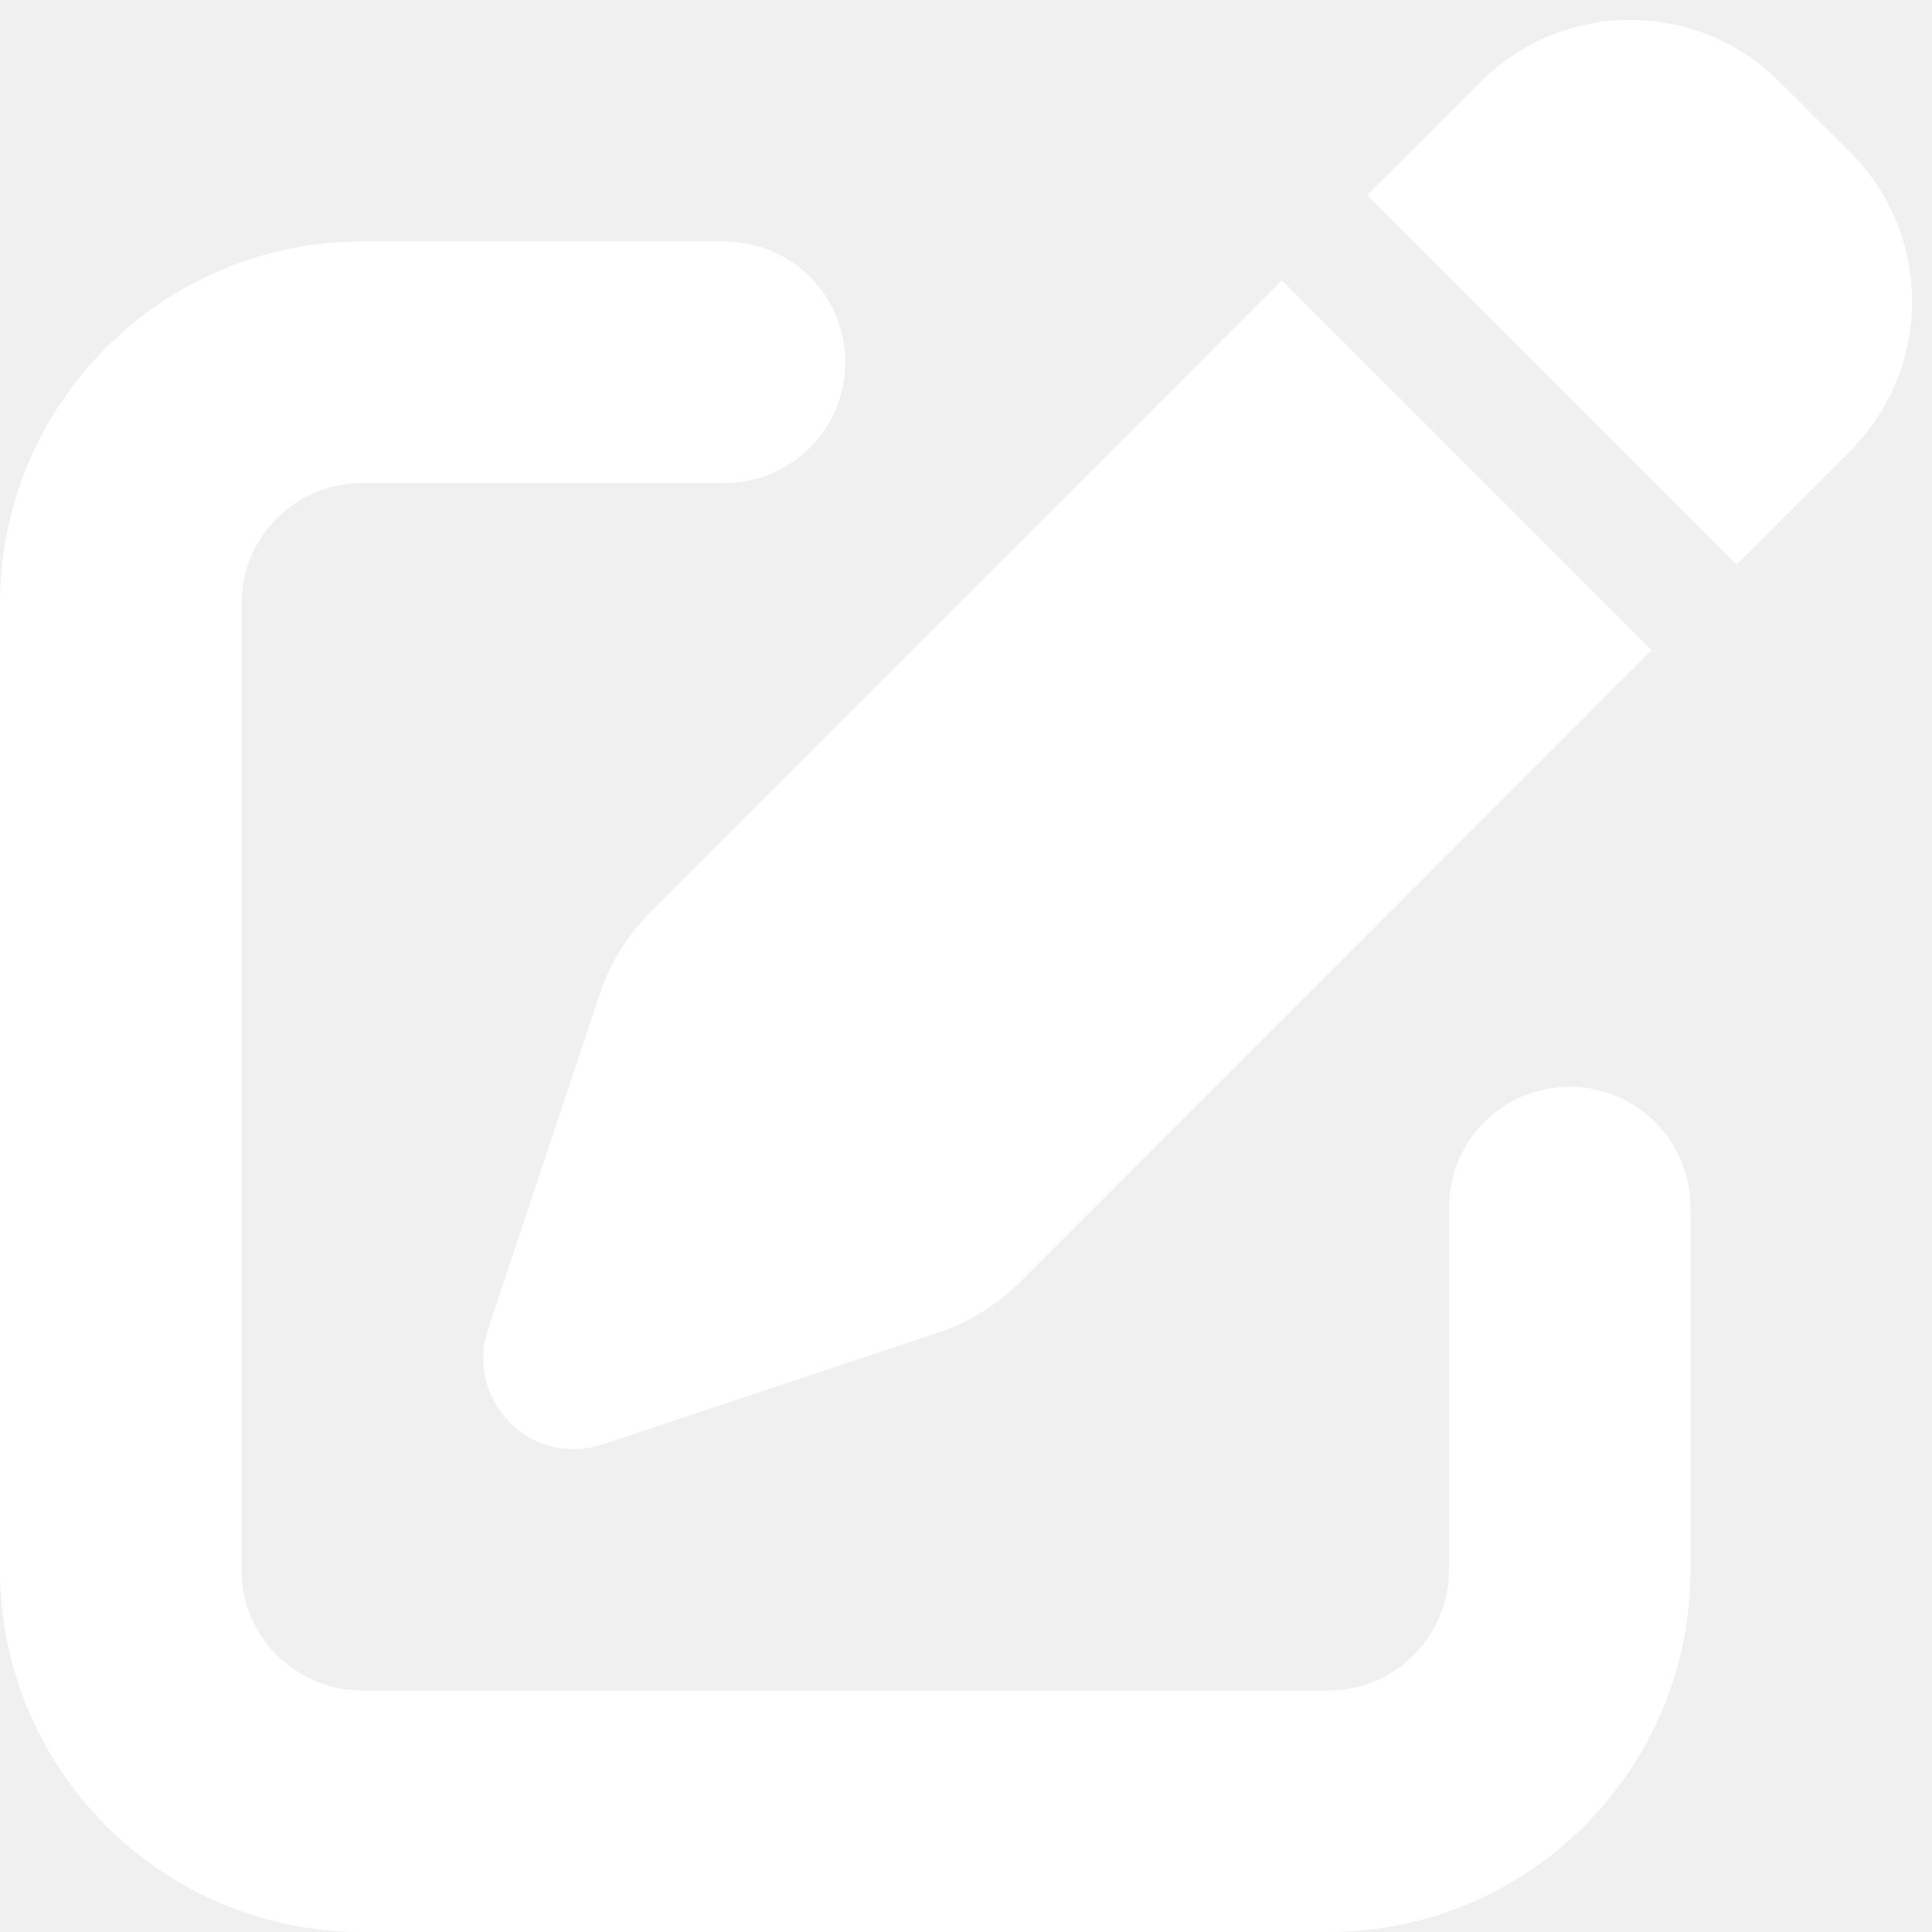
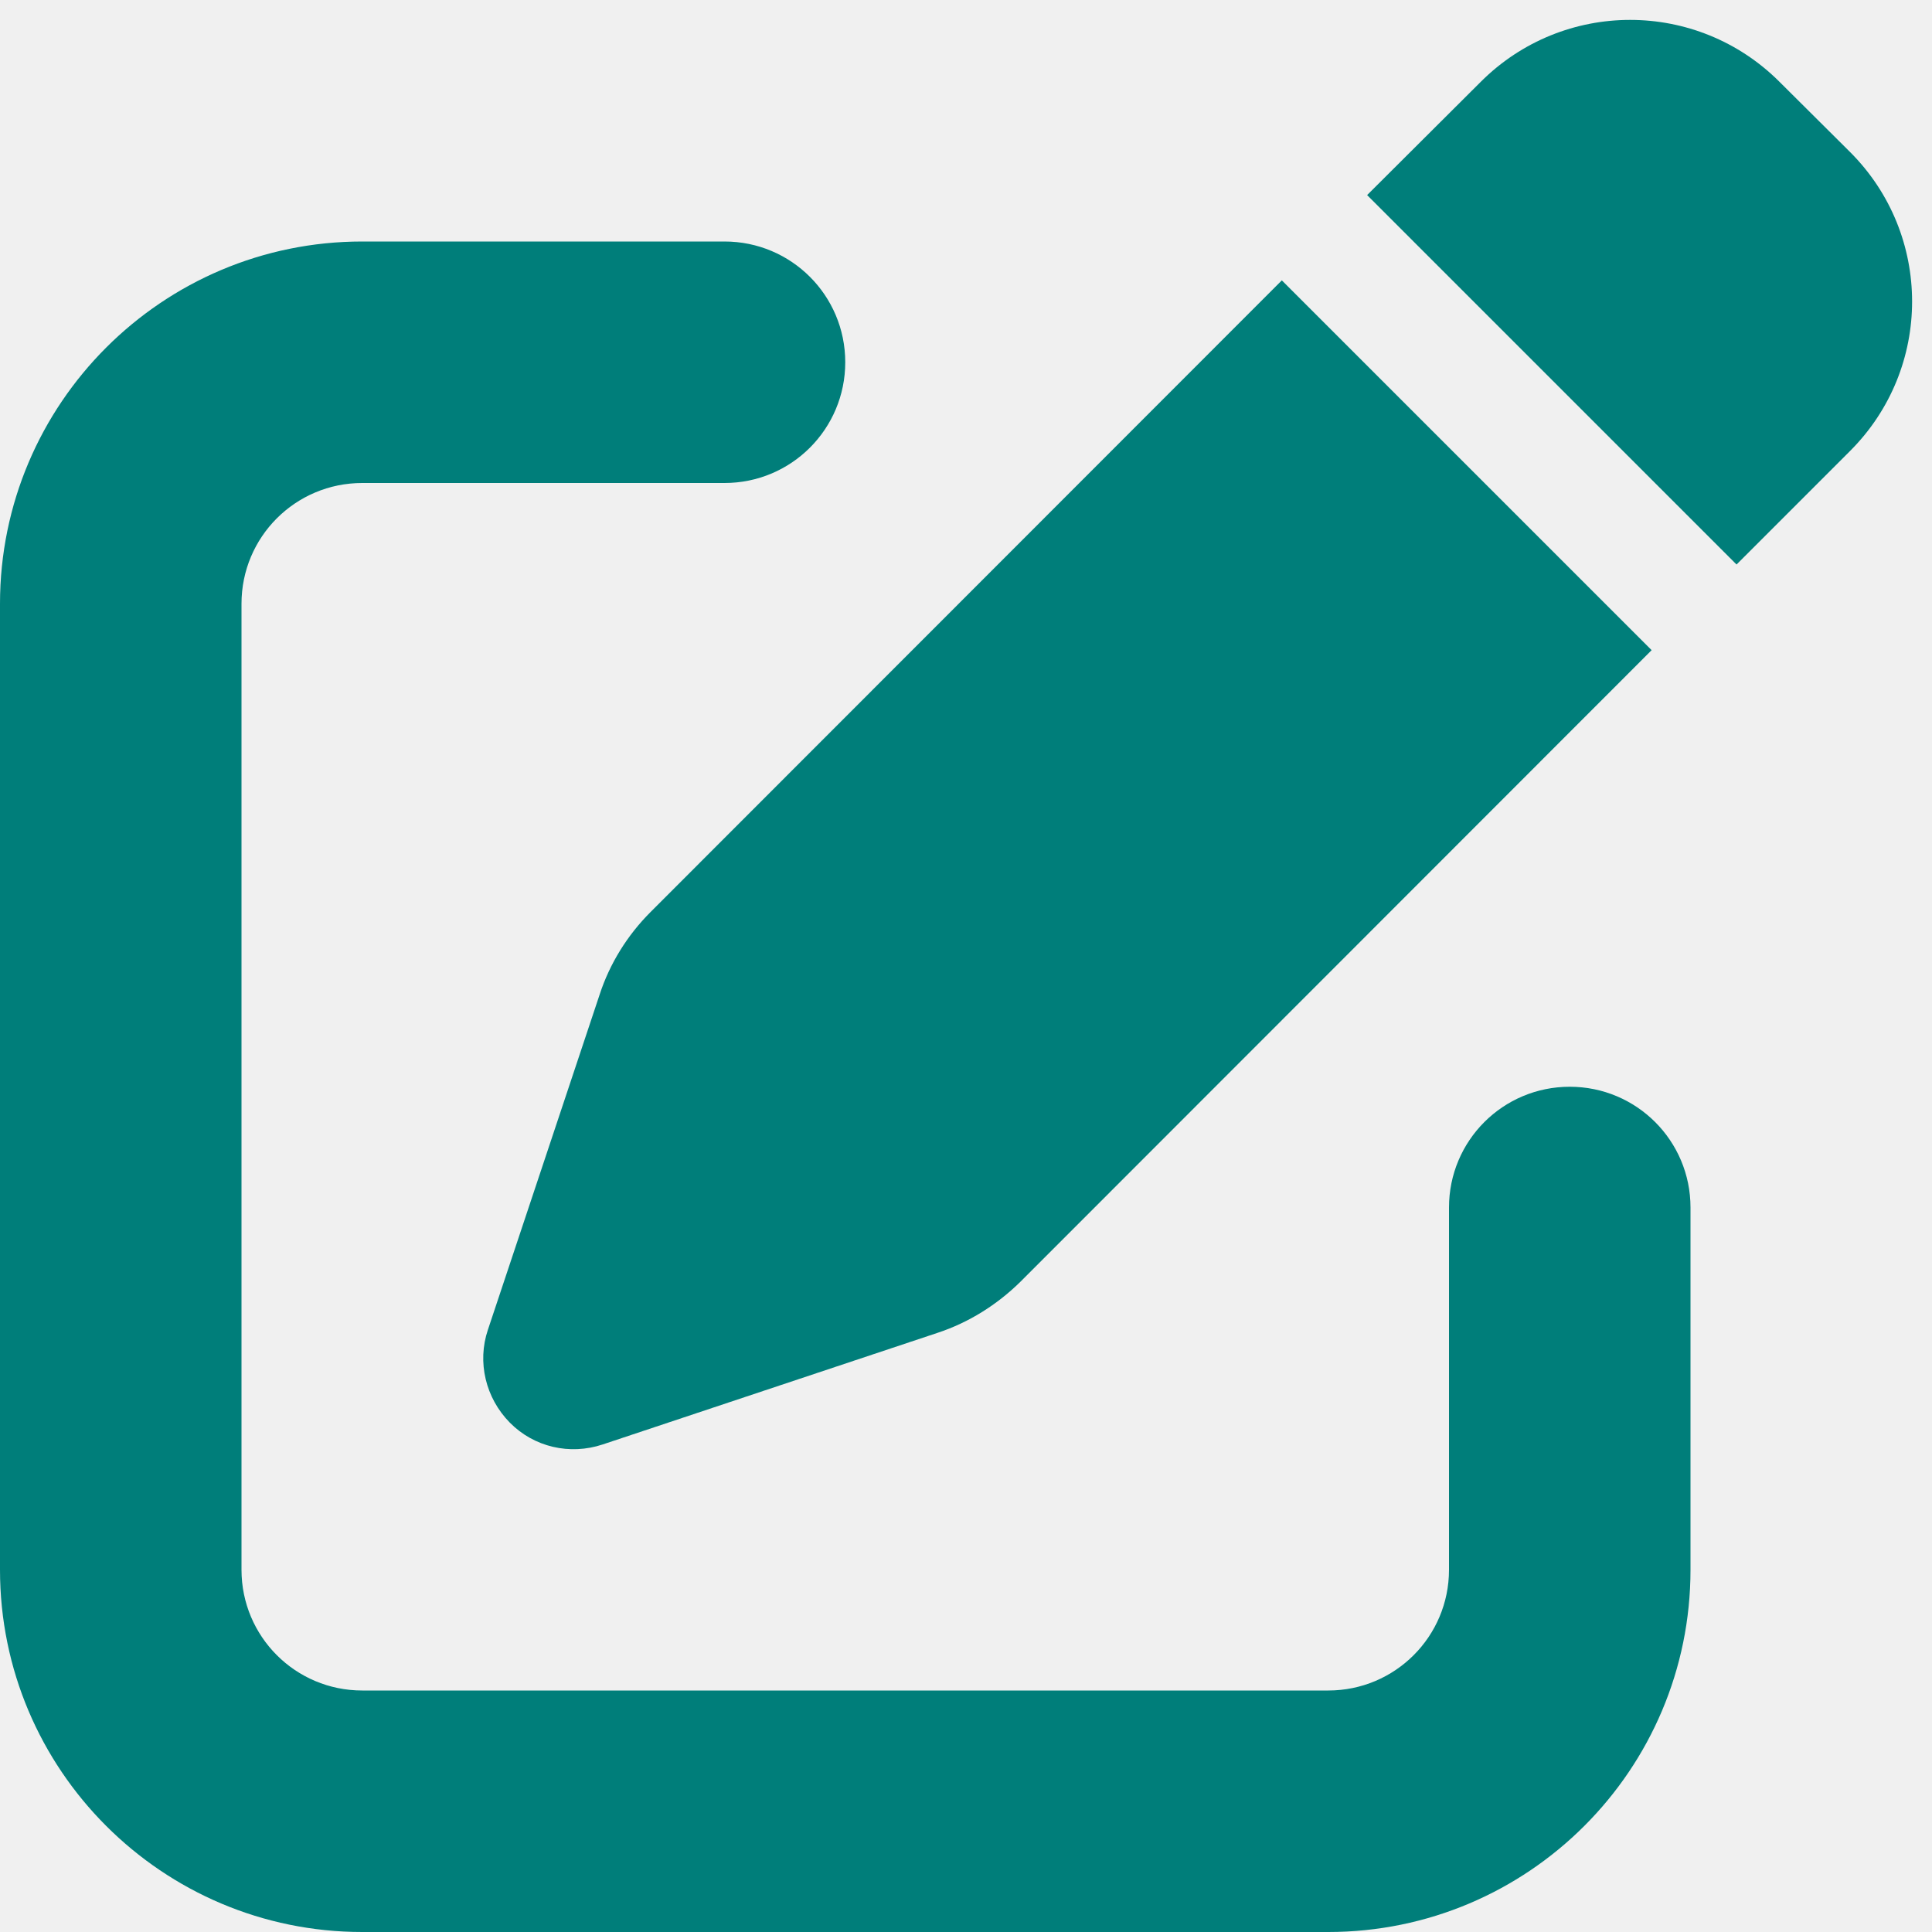
- <svg xmlns="http://www.w3.org/2000/svg" fill="white" viewBox="0 0 512 512">
+ <svg xmlns="http://www.w3.org/2000/svg" fill="#007E7A" viewBox="0 0 512 512">
  <path d="M471.6 21.7c-21.9-21.9-57.3-21.9-79.2 0L362.3 51.7l97.9 97.9 30.1-30.1c21.9-21.9 21.9-57.3 0-79.2L471.6 21.7zm-299.2 220c-6.1 6.1-10.8 13.6-13.5 21.9l-29.6 88.8c-2.9 8.6-.6 18.1 5.8 24.6s15.9 8.7 24.6 5.8l88.8-29.6c8.2-2.7 15.7-7.4 21.9-13.5L437.7 172.3 339.7 74.3 172.4 241.7zM96 64C43 64 0 107 0 160L0 416c0 53 43 96 96 96l256 0c53 0 96-43 96-96l0-96c0-17.7-14.3-32-32-32s-32 14.3-32 32l0 96c0 17.7-14.3 32-32 32L96 448c-17.7 0-32-14.3-32-32l0-256c0-17.7 14.3-32 32-32l96 0c17.7 0 32-14.3 32-32s-14.3-32-32-32L96 64z" />
</svg>
